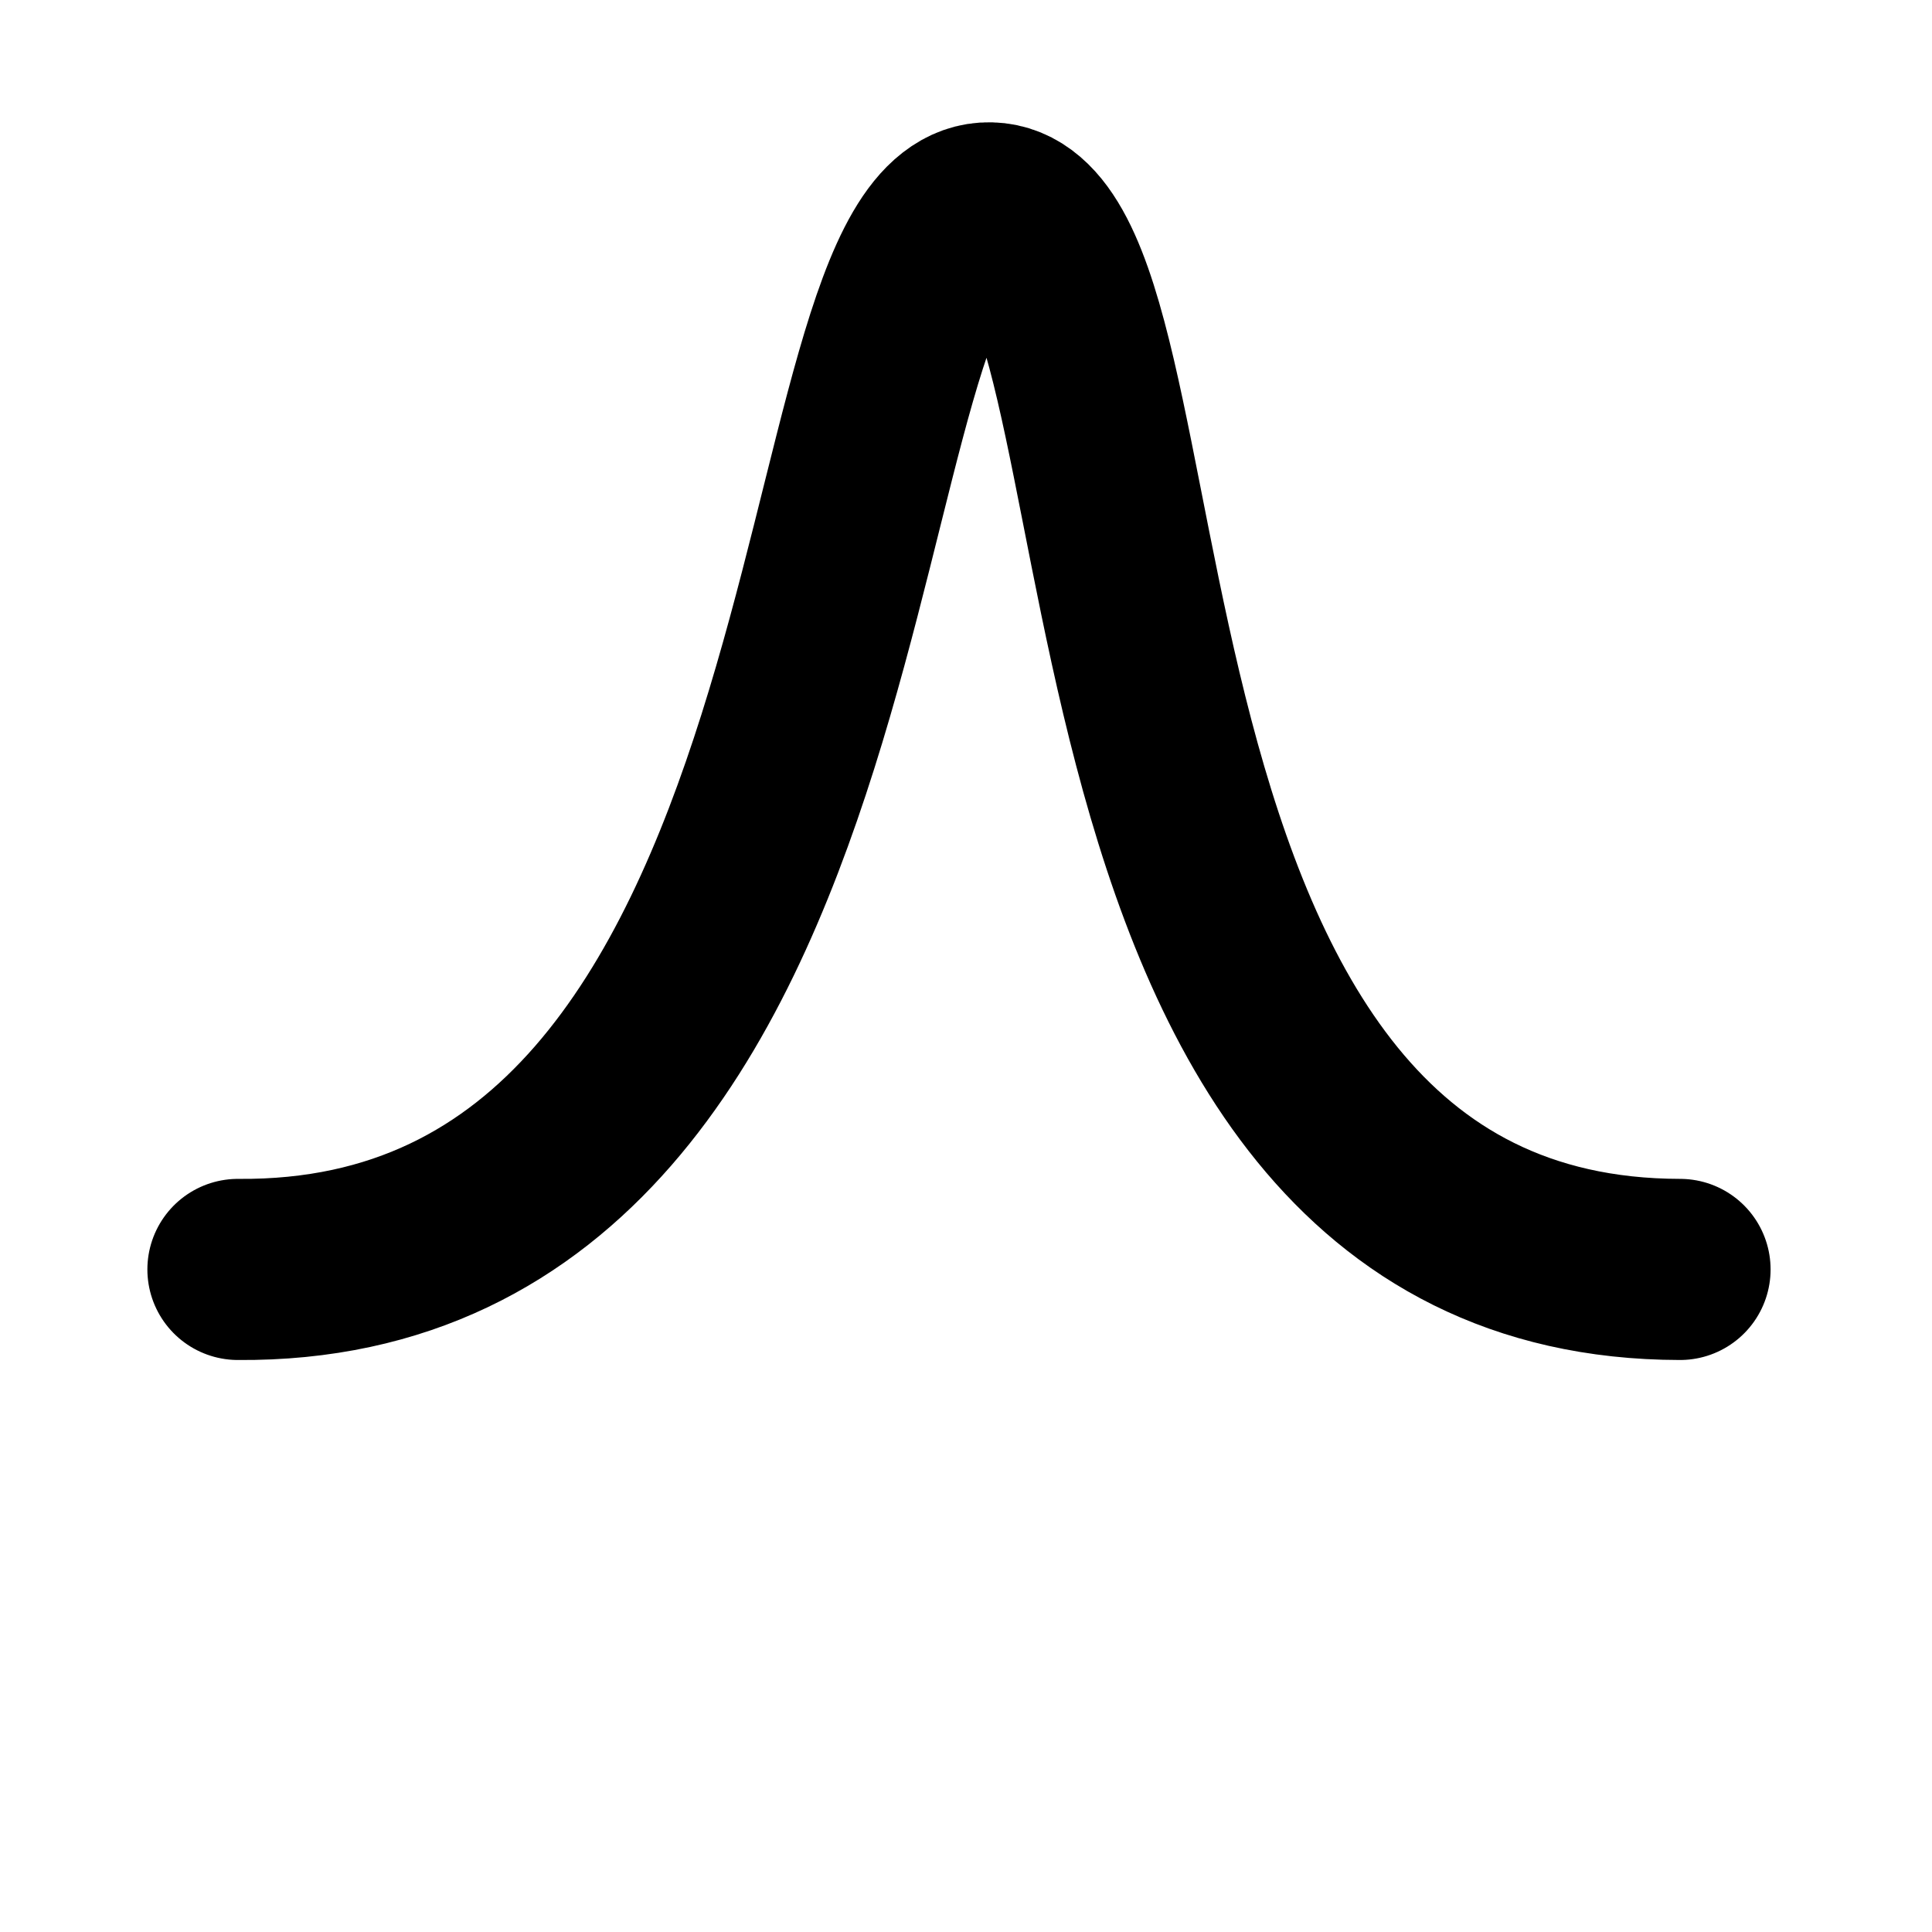
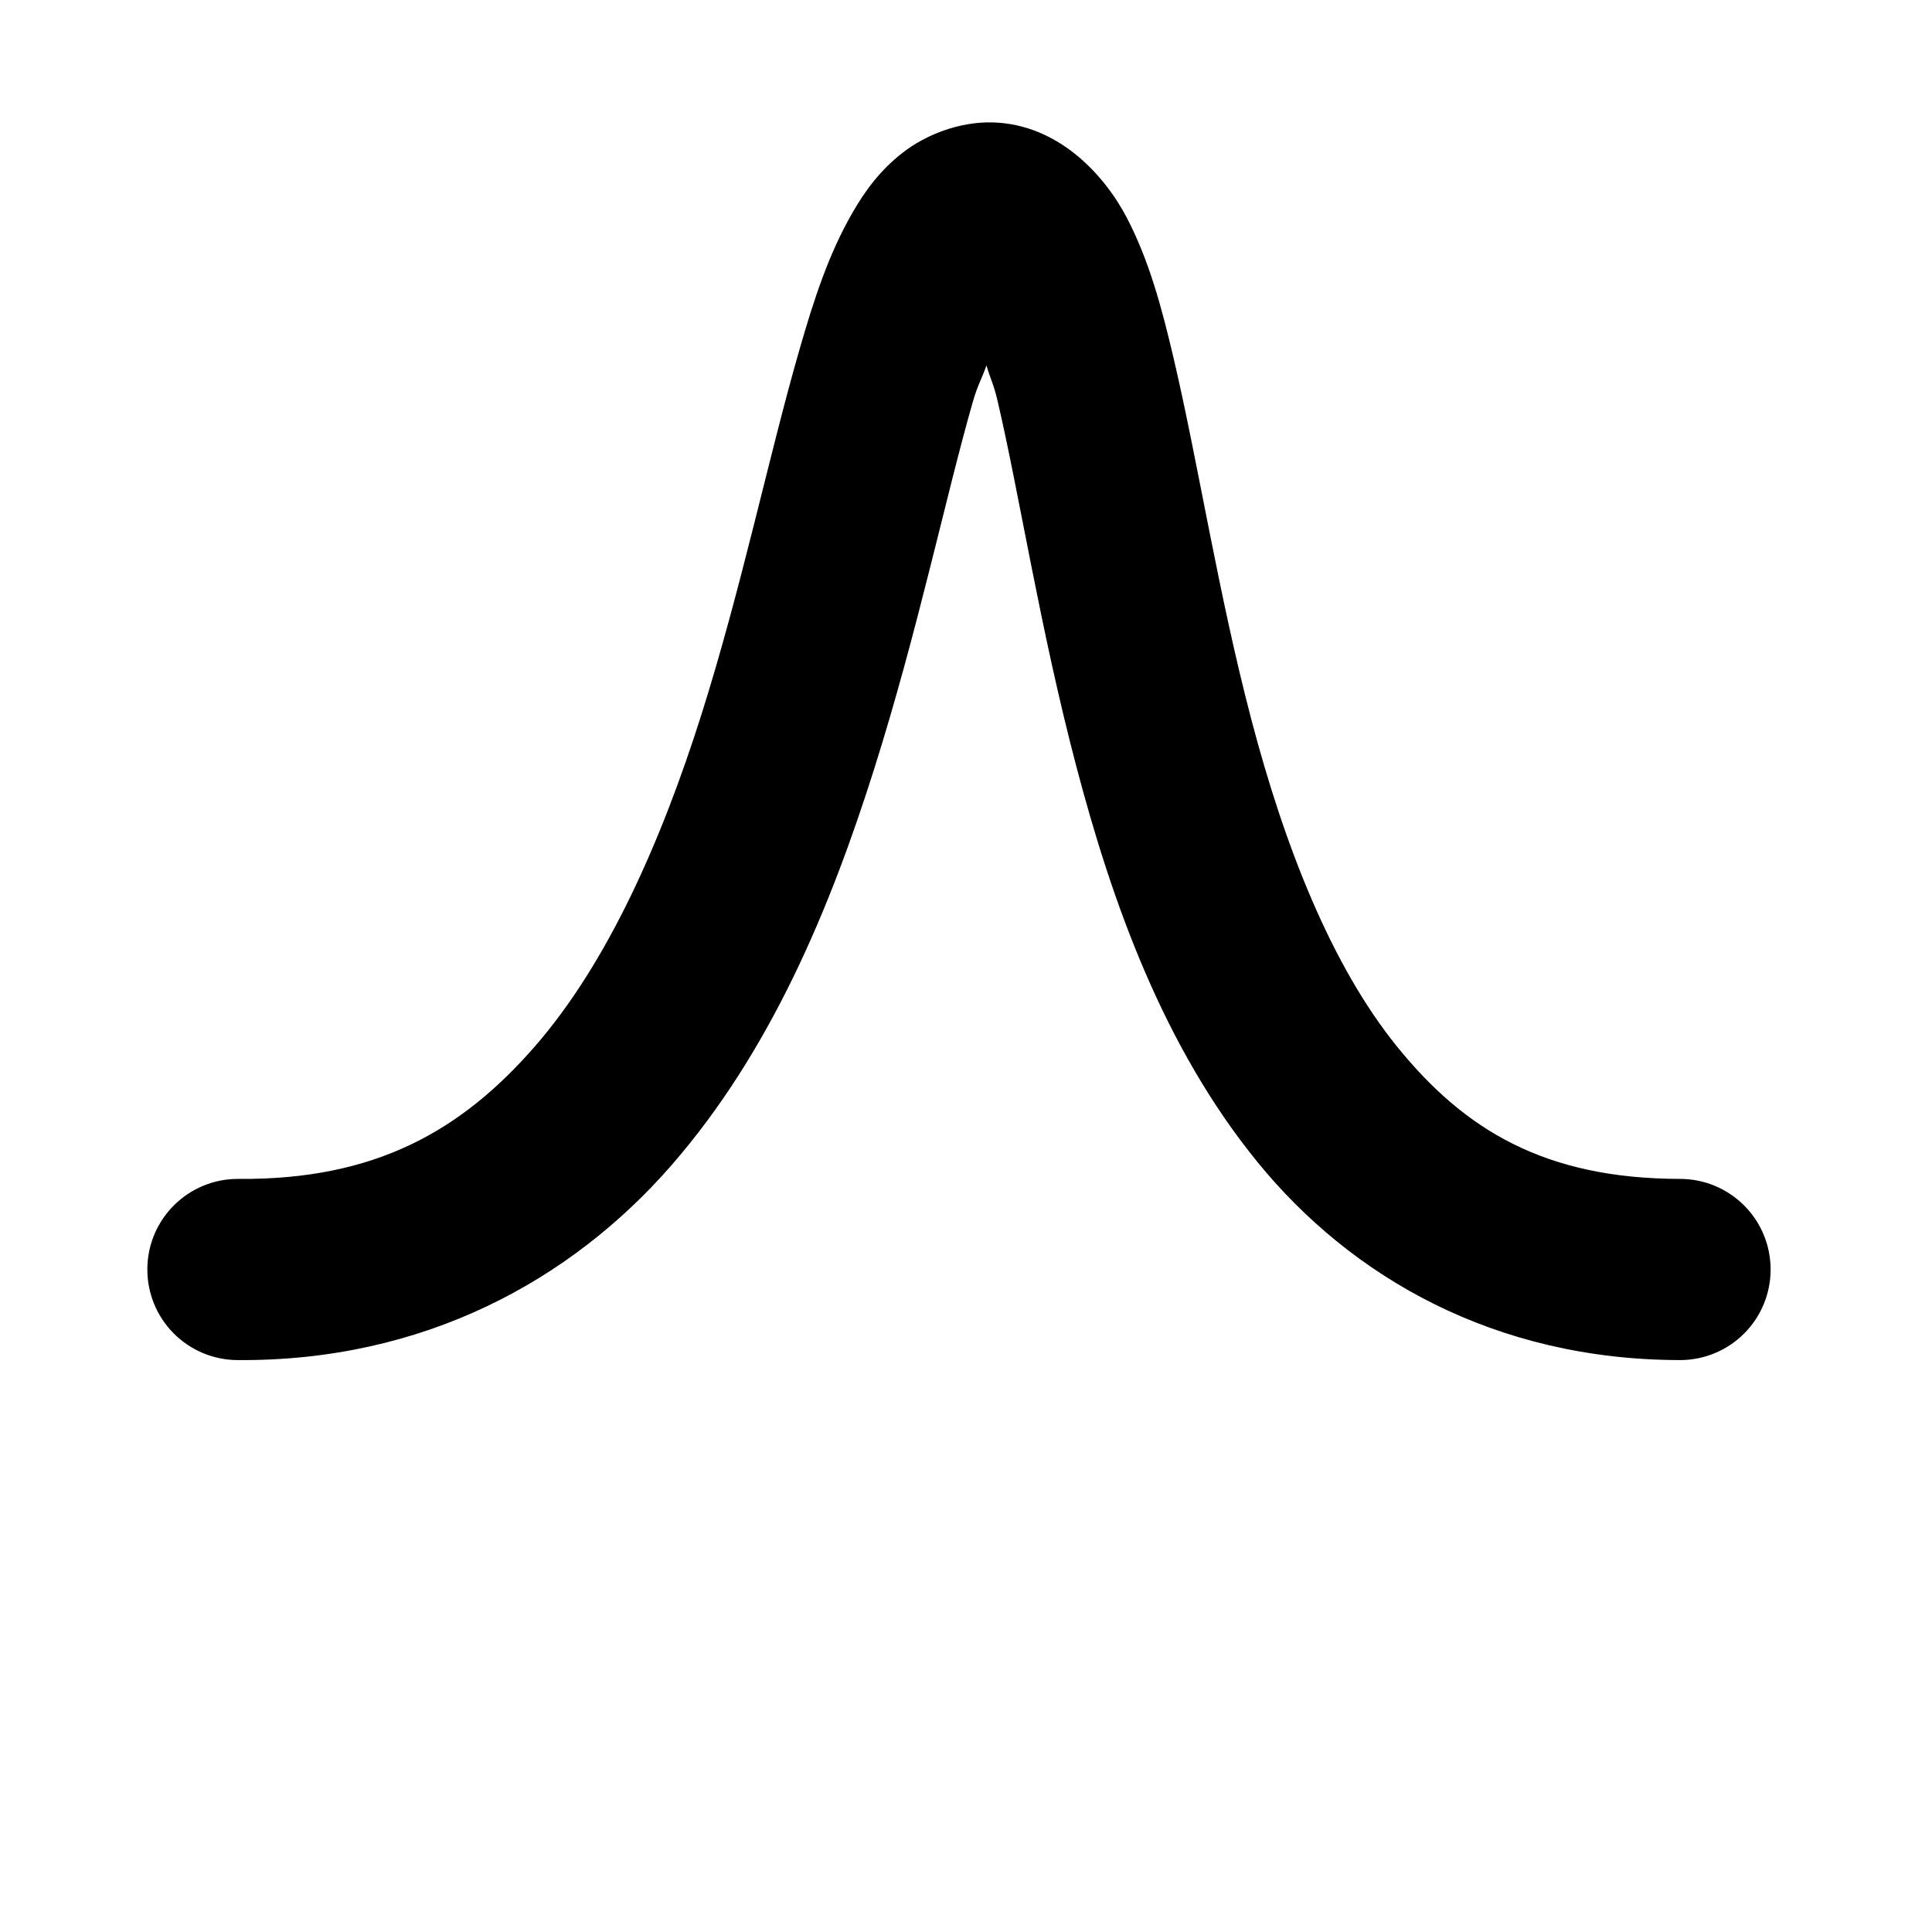
<svg xmlns="http://www.w3.org/2000/svg" width="33.867mm" height="33.867mm" viewBox="0 0 33.867 33.867" version="1.1" id="svg8">
  <defs id="defs2" />
  <g id="layer1" transform="translate(39.52796,-100.5064)">
-     <path style="fill:none;stroke:#000000;stroke-width:3.175;stroke-linecap:round;stroke-linejoin:miter;stroke-miterlimit:4;stroke-dasharray:none;stroke-opacity:1" d="m -35.357,122.759 c 11.365,0.096 9.947,-18.602 13.185,-18.521 3.238,0.081 0.847,18.507 12.094,18.521" id="path850" />
+     <path style="color:#000000;font-style:normal;font-variant:normal;font-weight:normal;font-stretch:normal;font-size:medium;line-height:normal;font-family:sans-serif;font-variant-ligatures:normal;font-variant-position:normal;font-variant-caps:normal;font-variant-numeric:normal;font-variant-alternates:normal;font-variant-east-asian:normal;font-feature-settings:normal;font-variation-settings:normal;text-indent:0;text-align:start;text-decoration:none;text-decoration-line:none;text-decoration-style:solid;text-decoration-color:#000000;letter-spacing:normal;word-spacing:normal;text-transform:none;writing-mode:lr-tb;direction:ltr;text-orientation:mixed;dominant-baseline:auto;baseline-shift:baseline;text-anchor:start;white-space:normal;shape-padding:0;shape-margin:0;inline-size:0;clip-rule:nonzero;display:inline;overflow:visible;visibility:visible;isolation:auto;mix-blend-mode:normal;color-interpolation:sRGB;color-interpolation-filters:linearRGB;solid-color:#000000;solid-opacity:1;vector-effect:none;fill:#000000;fill-opacity:1;fill-rule:nonzero;stroke:none;stroke-width:3.175;stroke-linecap:round;stroke-linejoin:miter;stroke-miterlimit:4;stroke-dasharray:none;stroke-dashoffset:0;stroke-opacity:1;filter-blend-mode:normal;filter-gaussianBlur-deviation:0;color-rendering:auto;image-rendering:auto;shape-rendering:auto;text-rendering:auto;enable-background:accumulate;opacity:1" d="M -22.133 102.652 C -22.716 102.638 -23.304 102.871 -23.703 103.182 C -24.103 103.492 -24.362 103.852 -24.574 104.217 C -24.999 104.947 -25.261 105.753 -25.525 106.674 C -26.054 108.515 -26.527 110.799 -27.23 113.025 C -27.934 115.251 -28.875 117.384 -30.154 118.852 C -31.434 120.319 -32.937 121.192 -35.344 121.172 A 1.587 1.587 0 0 0 -36.945 122.746 A 1.587 1.587 0 0 0 -35.371 124.348 C -32.095 124.375 -29.514 122.946 -27.762 120.938 C -26.01 118.929 -24.97 116.409 -24.203 113.982 C -23.436 111.556 -22.946 109.19 -22.475 107.551 C -22.388 107.249 -22.321 107.156 -22.236 106.912 C -22.167 107.149 -22.111 107.236 -22.043 107.525 C -21.66 109.161 -21.298 111.515 -20.664 113.928 C -20.03 116.341 -19.133 118.851 -17.488 120.873 C -15.843 122.895 -13.325 124.344 -10.08 124.348 A 1.587 1.587 0 0 0 -8.49 122.762 A 1.587 1.587 0 0 0 -10.076 121.172 C -12.454 121.169 -13.854 120.309 -15.025 118.869 C -16.196 117.43 -17.013 115.326 -17.592 113.121 C -18.171 110.916 -18.52 108.646 -18.951 106.803 C -19.167 105.881 -19.387 105.07 -19.775 104.324 C -20.164 103.578 -20.974 102.681 -22.133 102.652 z " id="path5467" />
  </g>
</svg>
